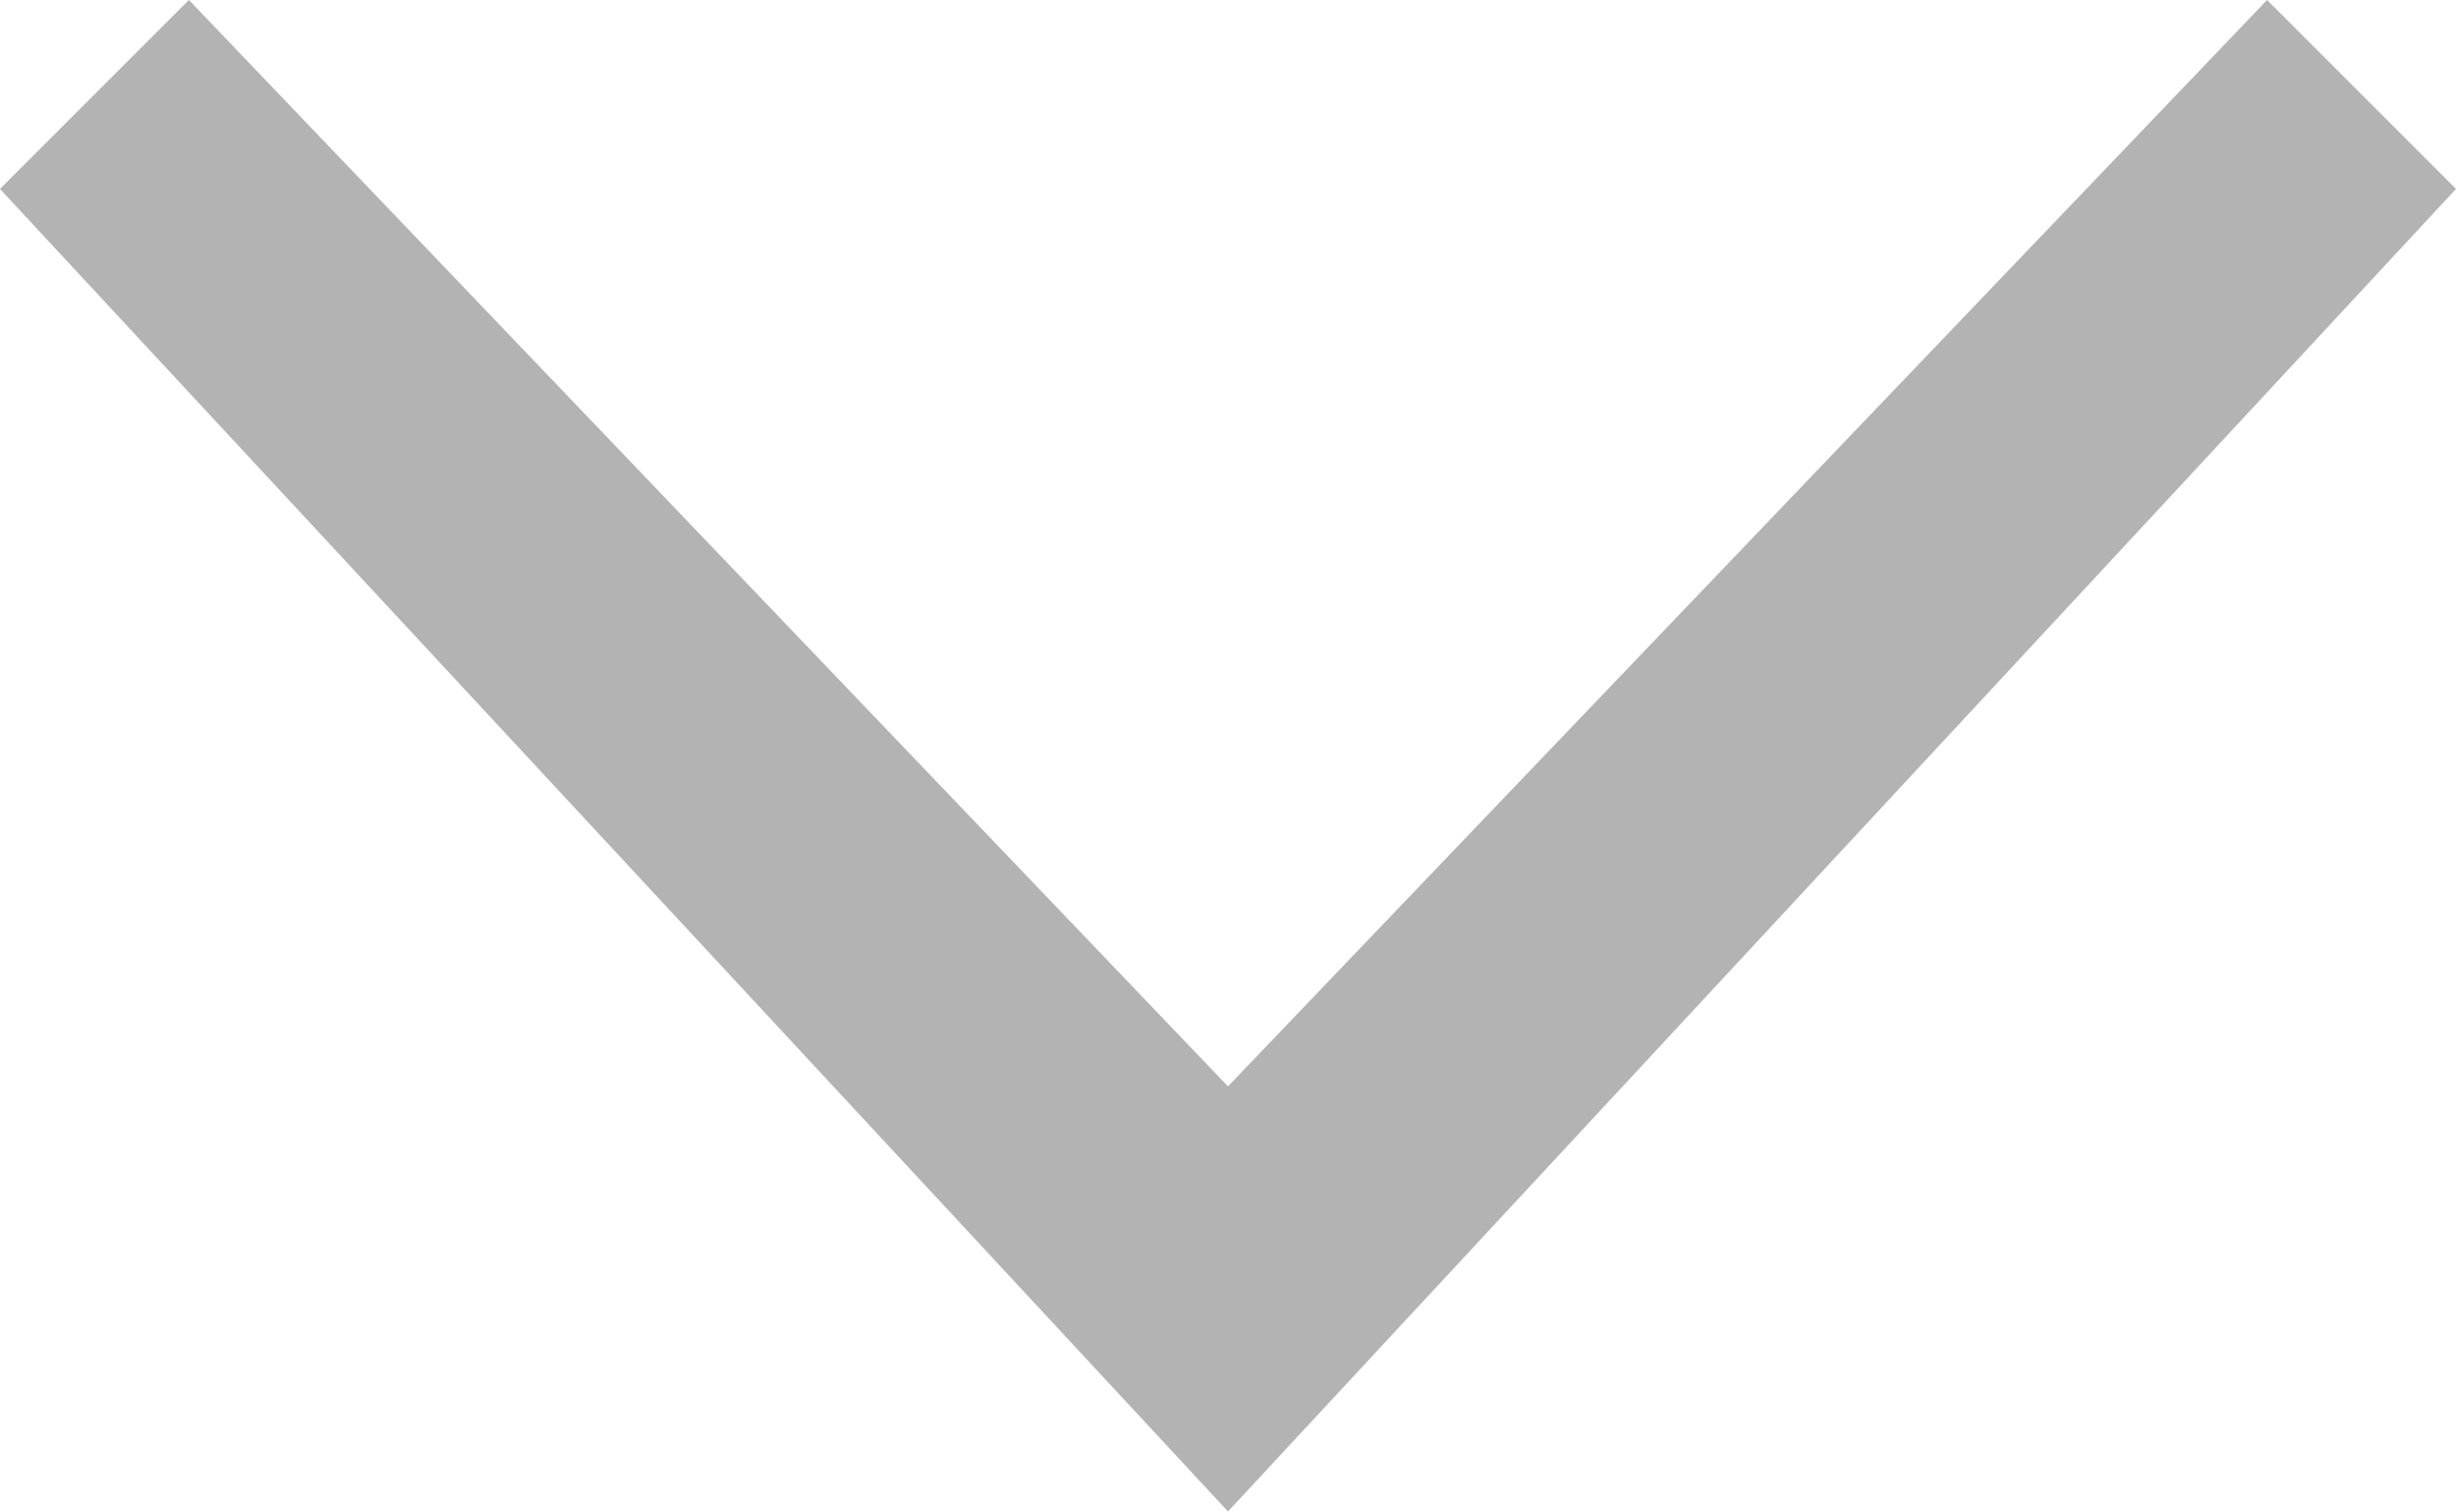
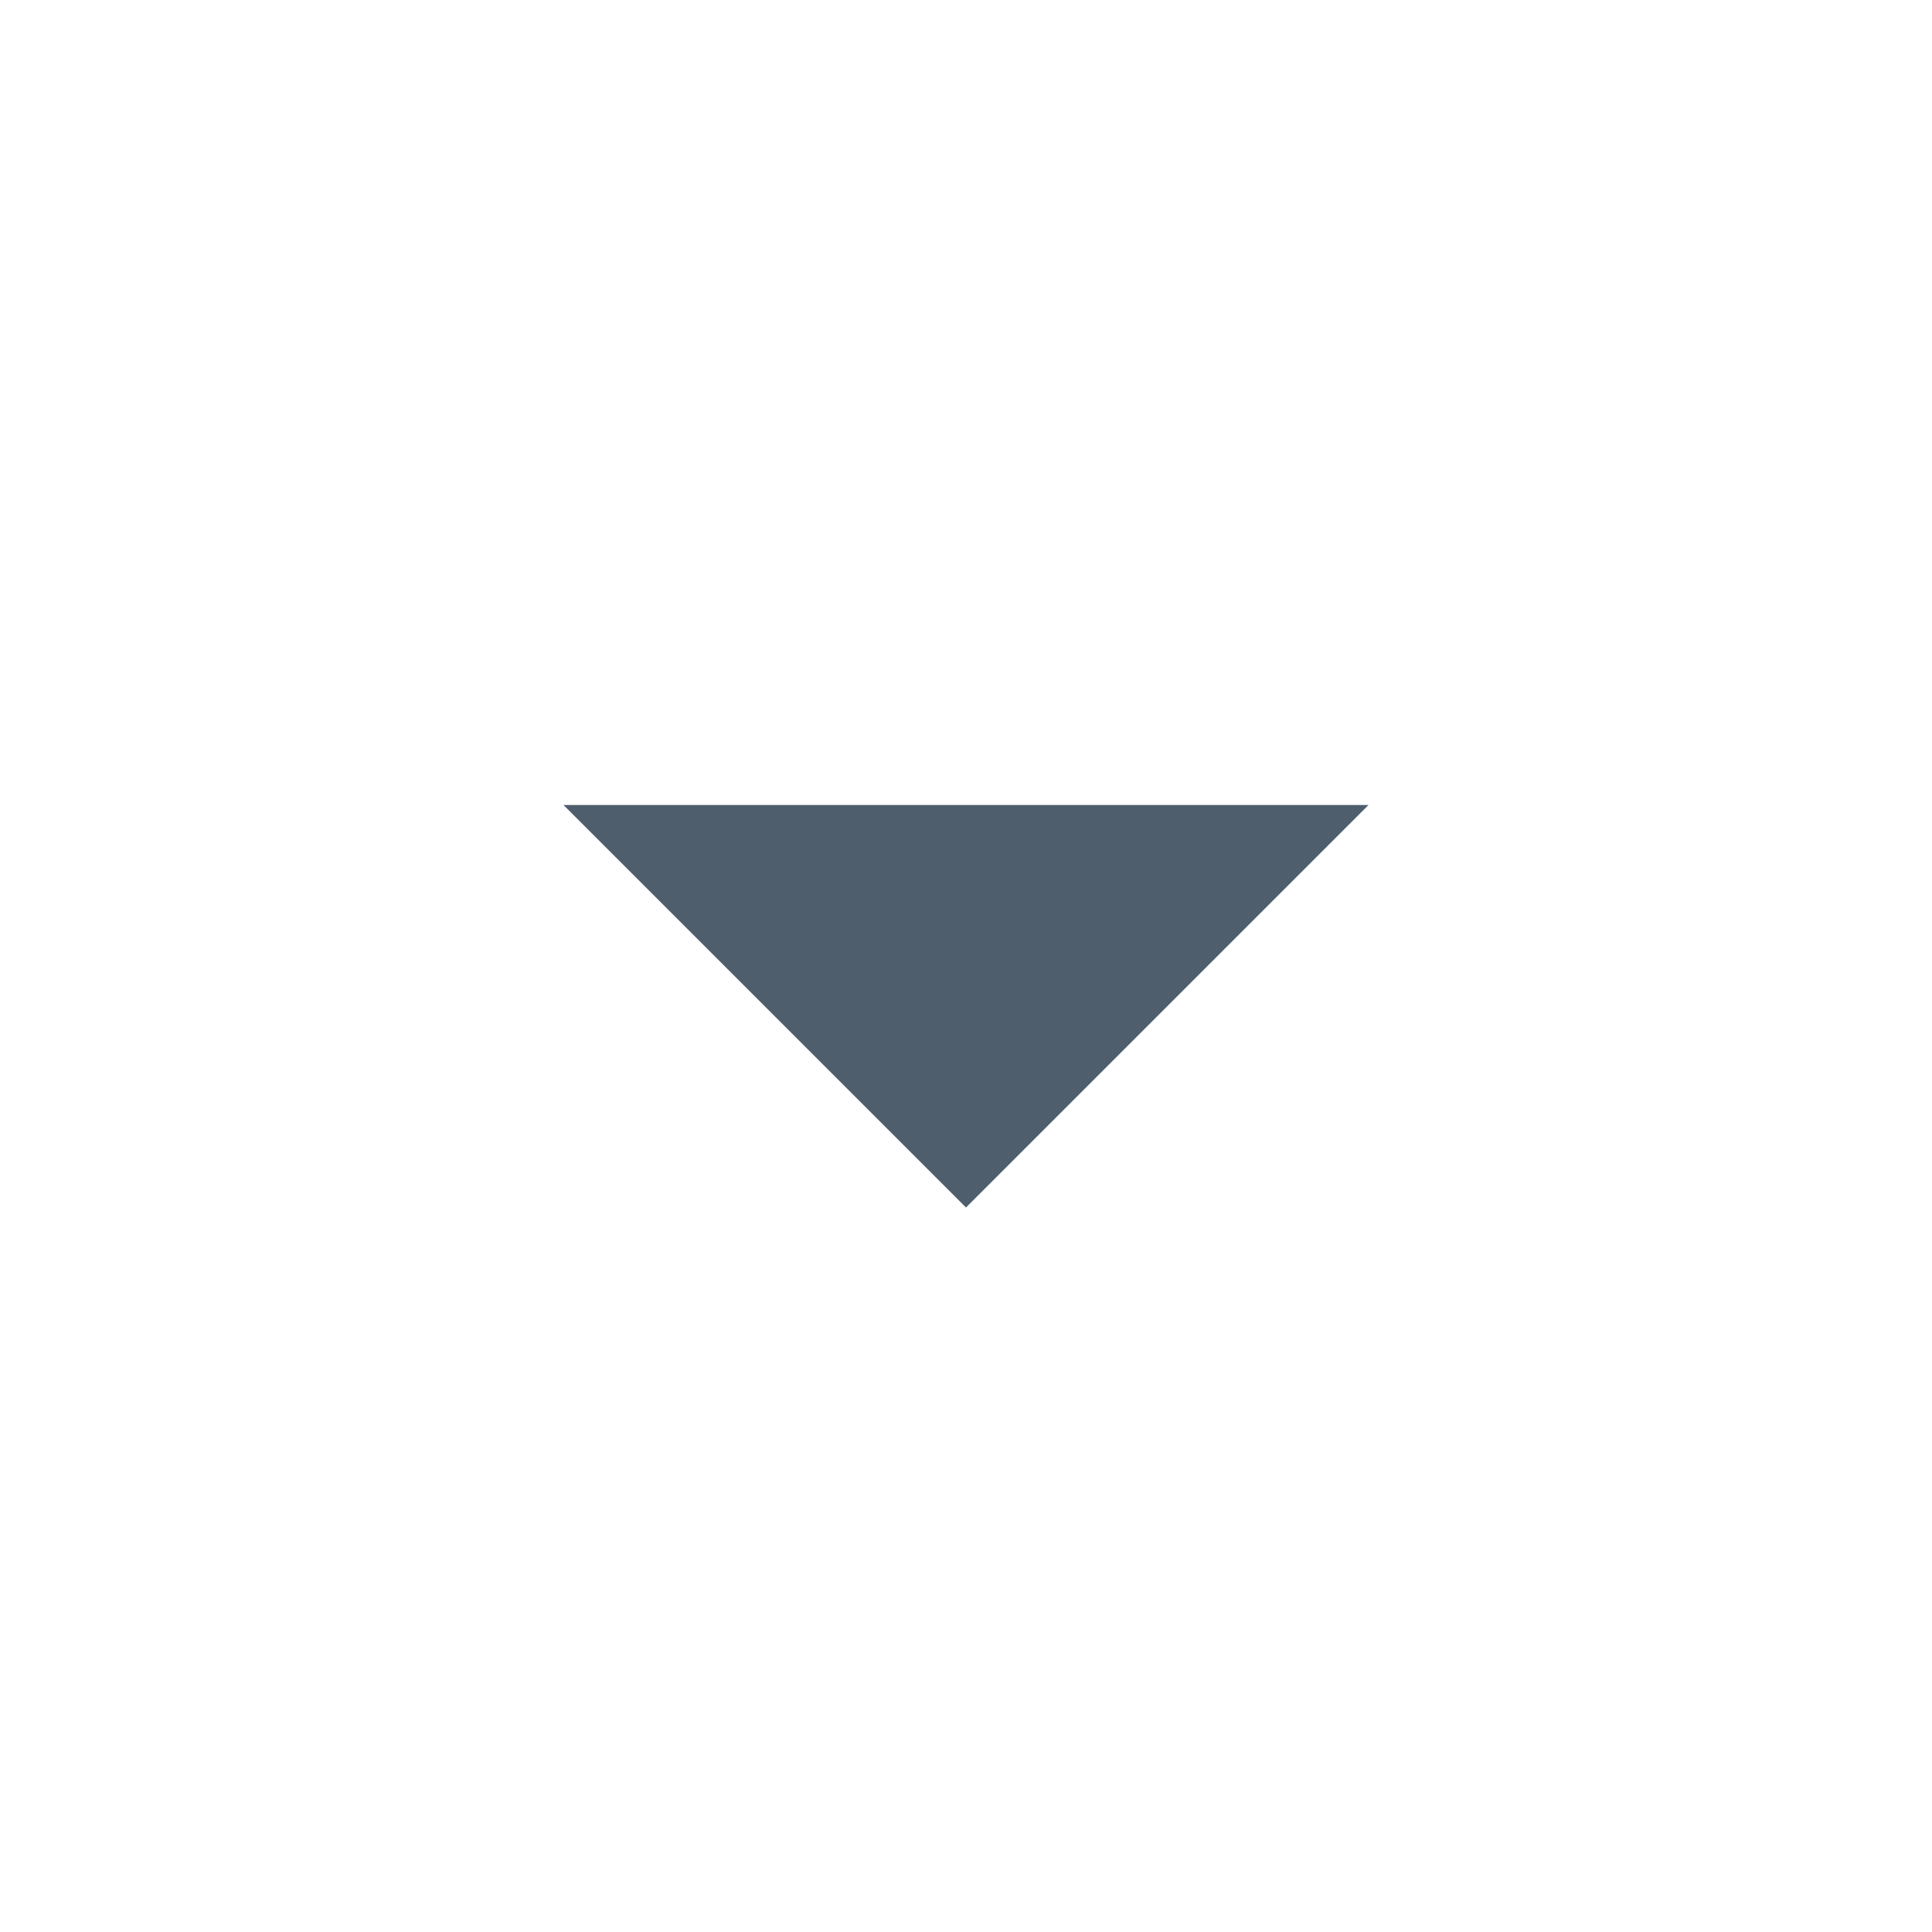
- <svg xmlns="http://www.w3.org/2000/svg" id="All" viewBox="0 0 26 16">
-   <defs>
-     <style>.cls-1{fill:#b3b3b3;}</style>
-   </defs>
-   <polygon id="Disclosure_Indicator" data-name="Disclosure Indicator" class="cls-1" points="26 2 24 0 13 11.5 2 0 0 2 13 16 26 2" />
+ <svg xmlns="http://www.w3.org/2000/svg" version="1.1" baseProfile="tiny" id="Слой_1" x="0px" y="0px" viewBox="0 0 36 36" overflow="scroll" xml:space="preserve">
+   <g id="ic_x5F_mail">
+     <g id="ic_x5F_arrowDropDown_x0D_">
+       <g id="XMLID_2_">
+         <polygon id="XMLID_3_" fill="#4E5E6C" points="10.5,15 18,22.5 25.5,15    " />
+       </g>
+     </g>
+   </g>
</svg>
